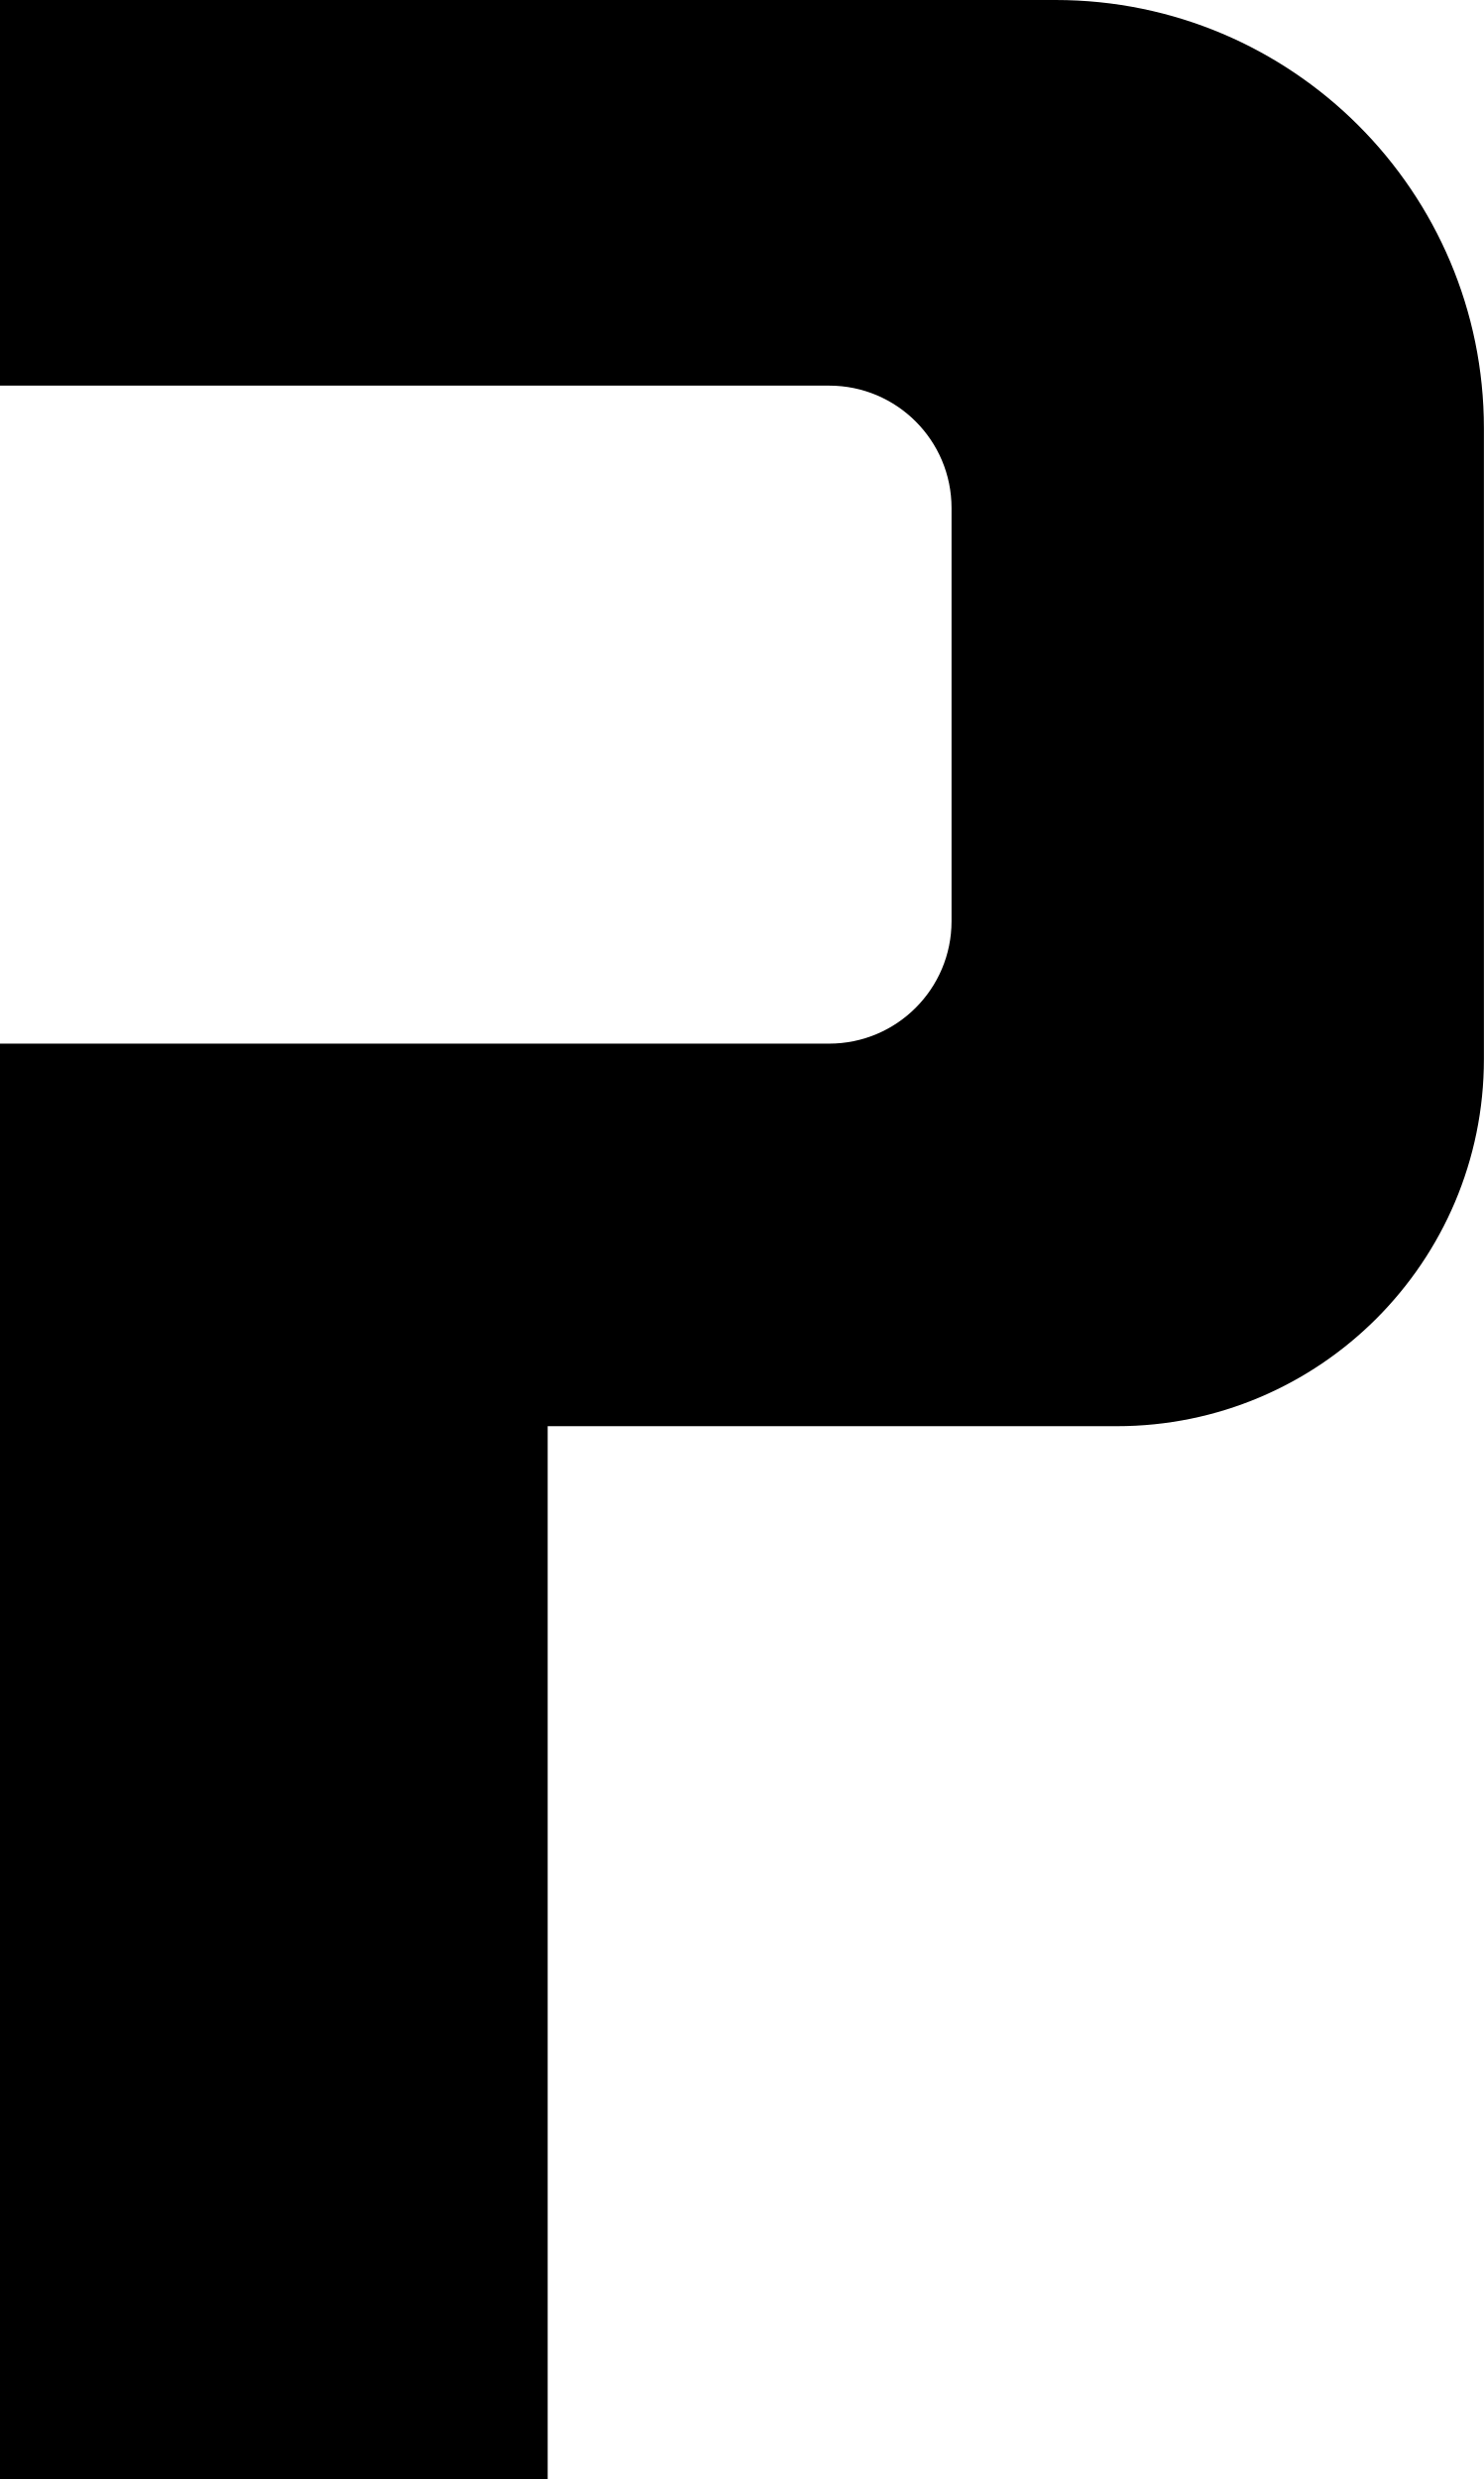
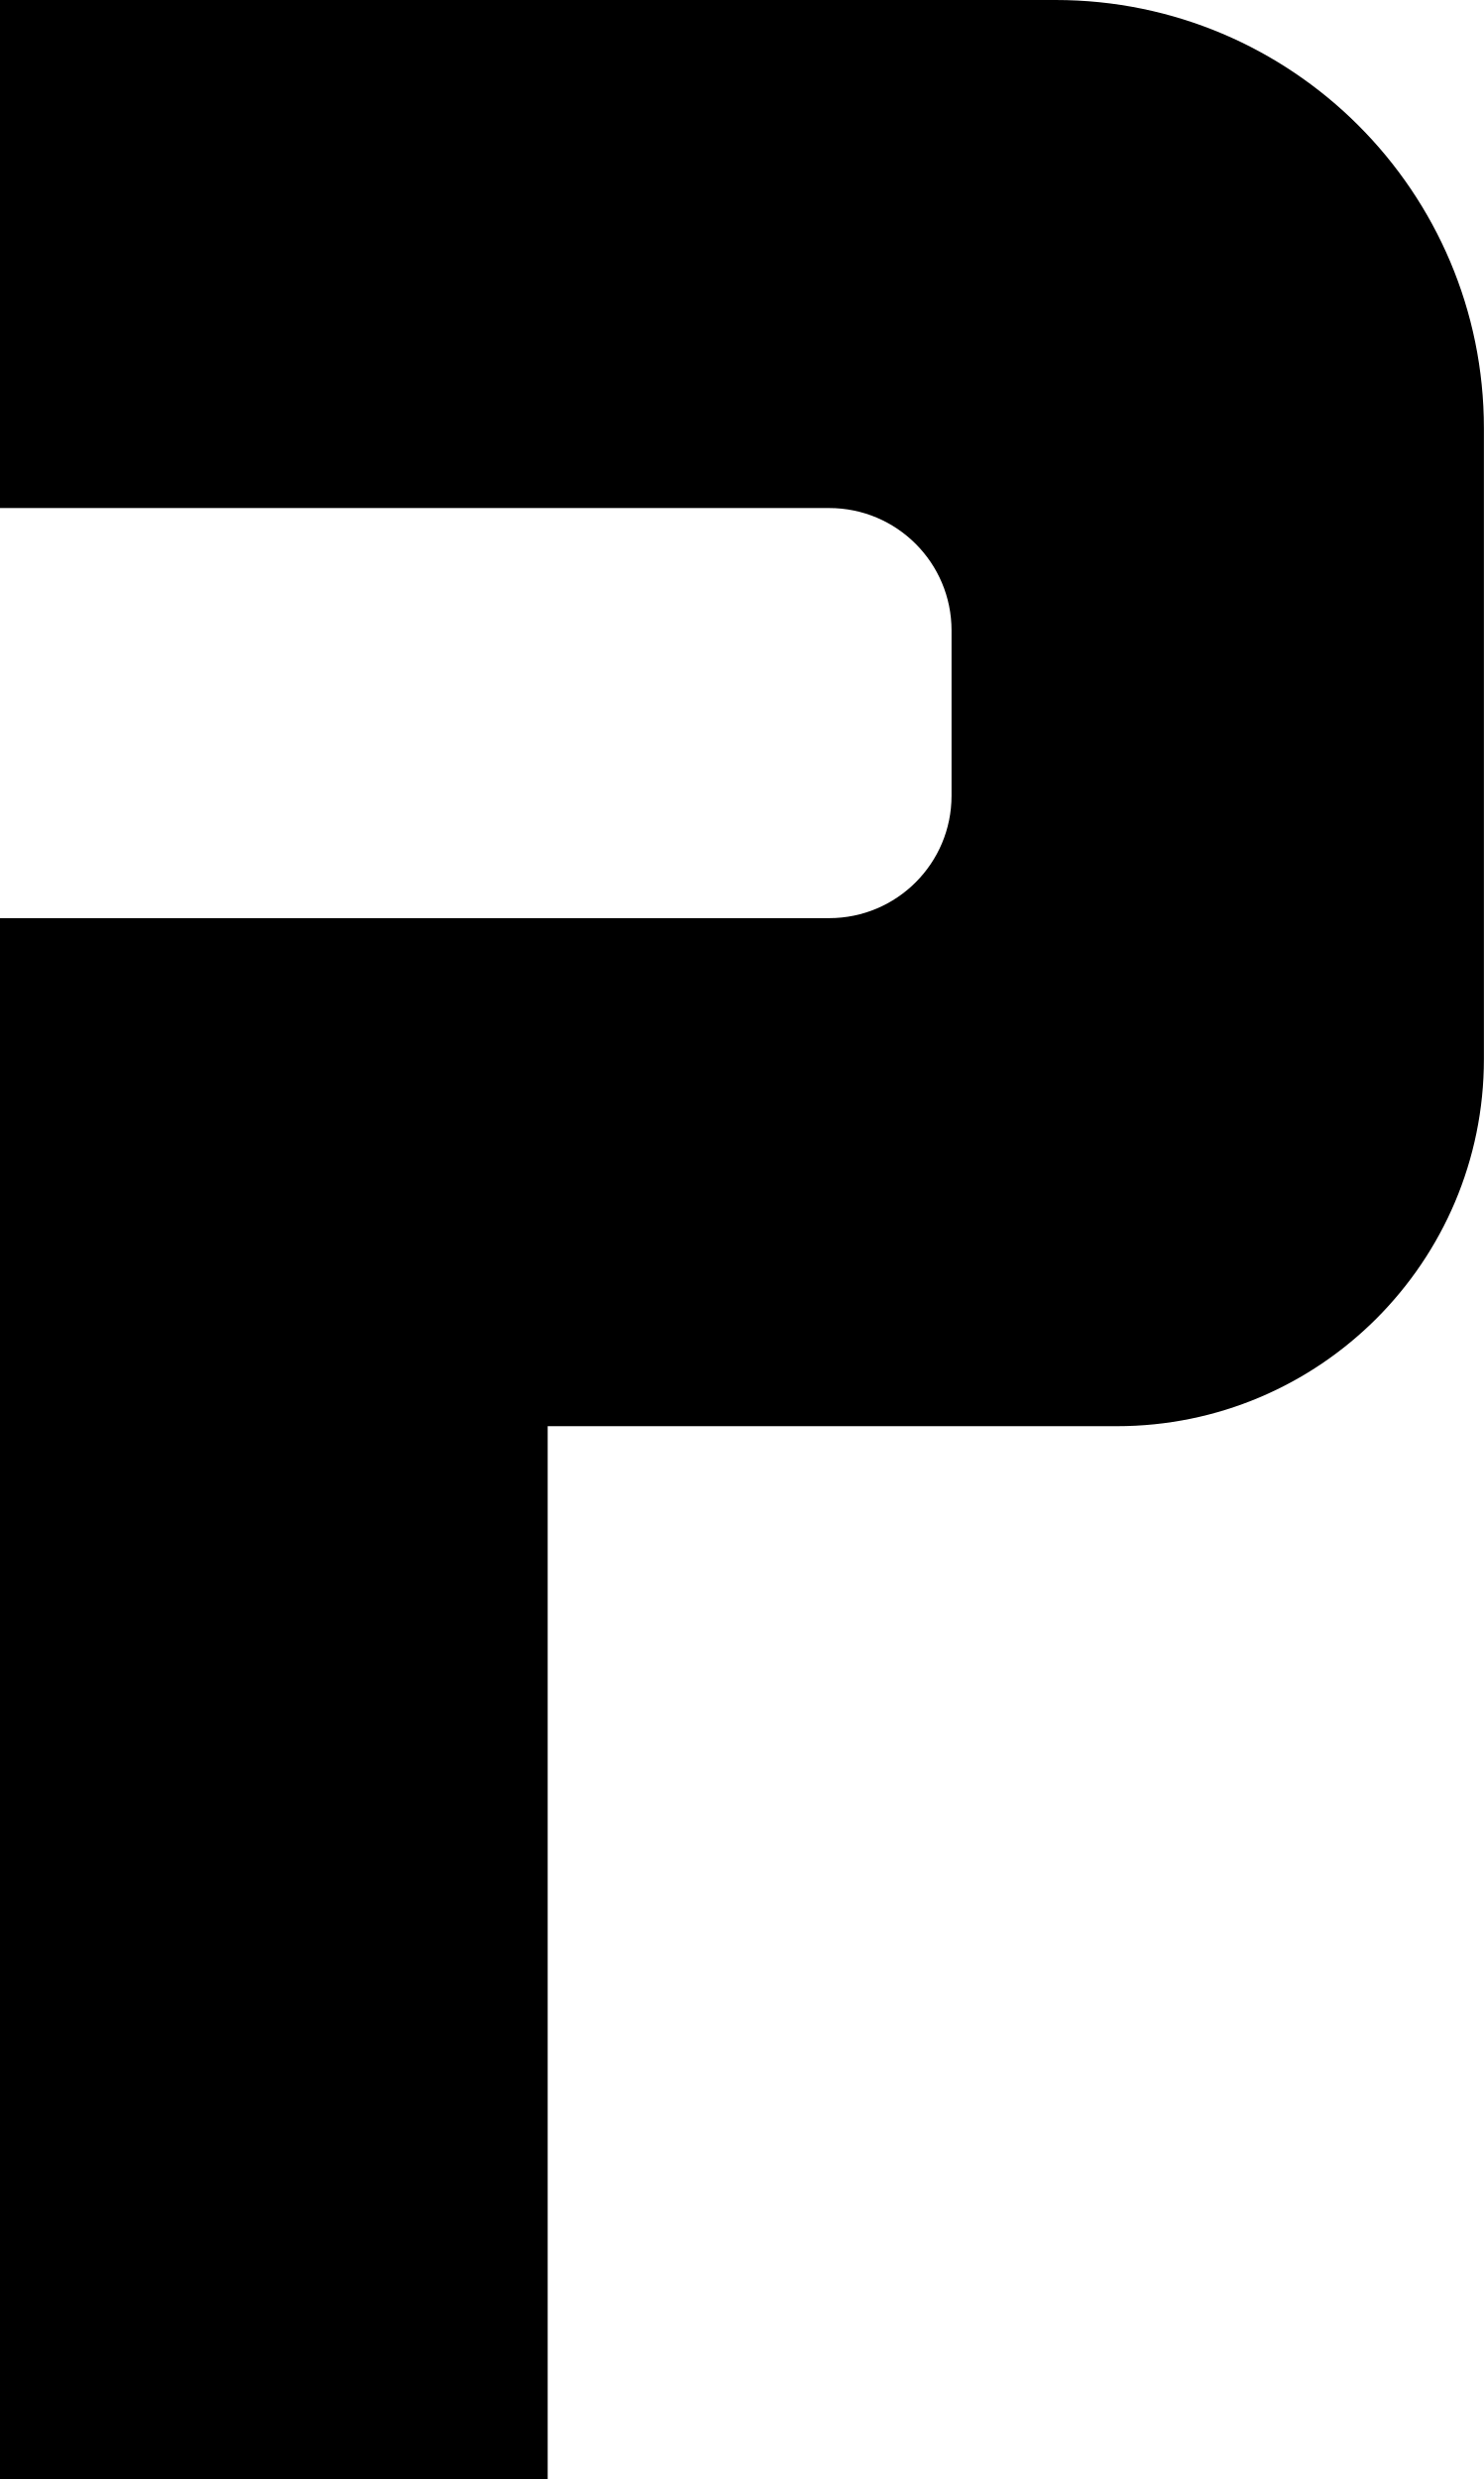
<svg xmlns="http://www.w3.org/2000/svg" viewBox="0 0 485 810">
-   <path d="M0,0H345A140,140 0 0 1 485,140V346A120,120 0 0 1 365,466H179V810H0V341H271A40,40 0 0 0 311,301V166A40,40 0 0 0 271,126H0Z" />
+   <path d="M0,0H345A140,140 0 0 1 485,140V346A120,120 0 0 1 365,466H179V810H0V300H271A40,40 0 0 0 311,260V206A40,40 0 0 0 271,166H0Z" />
</svg>
